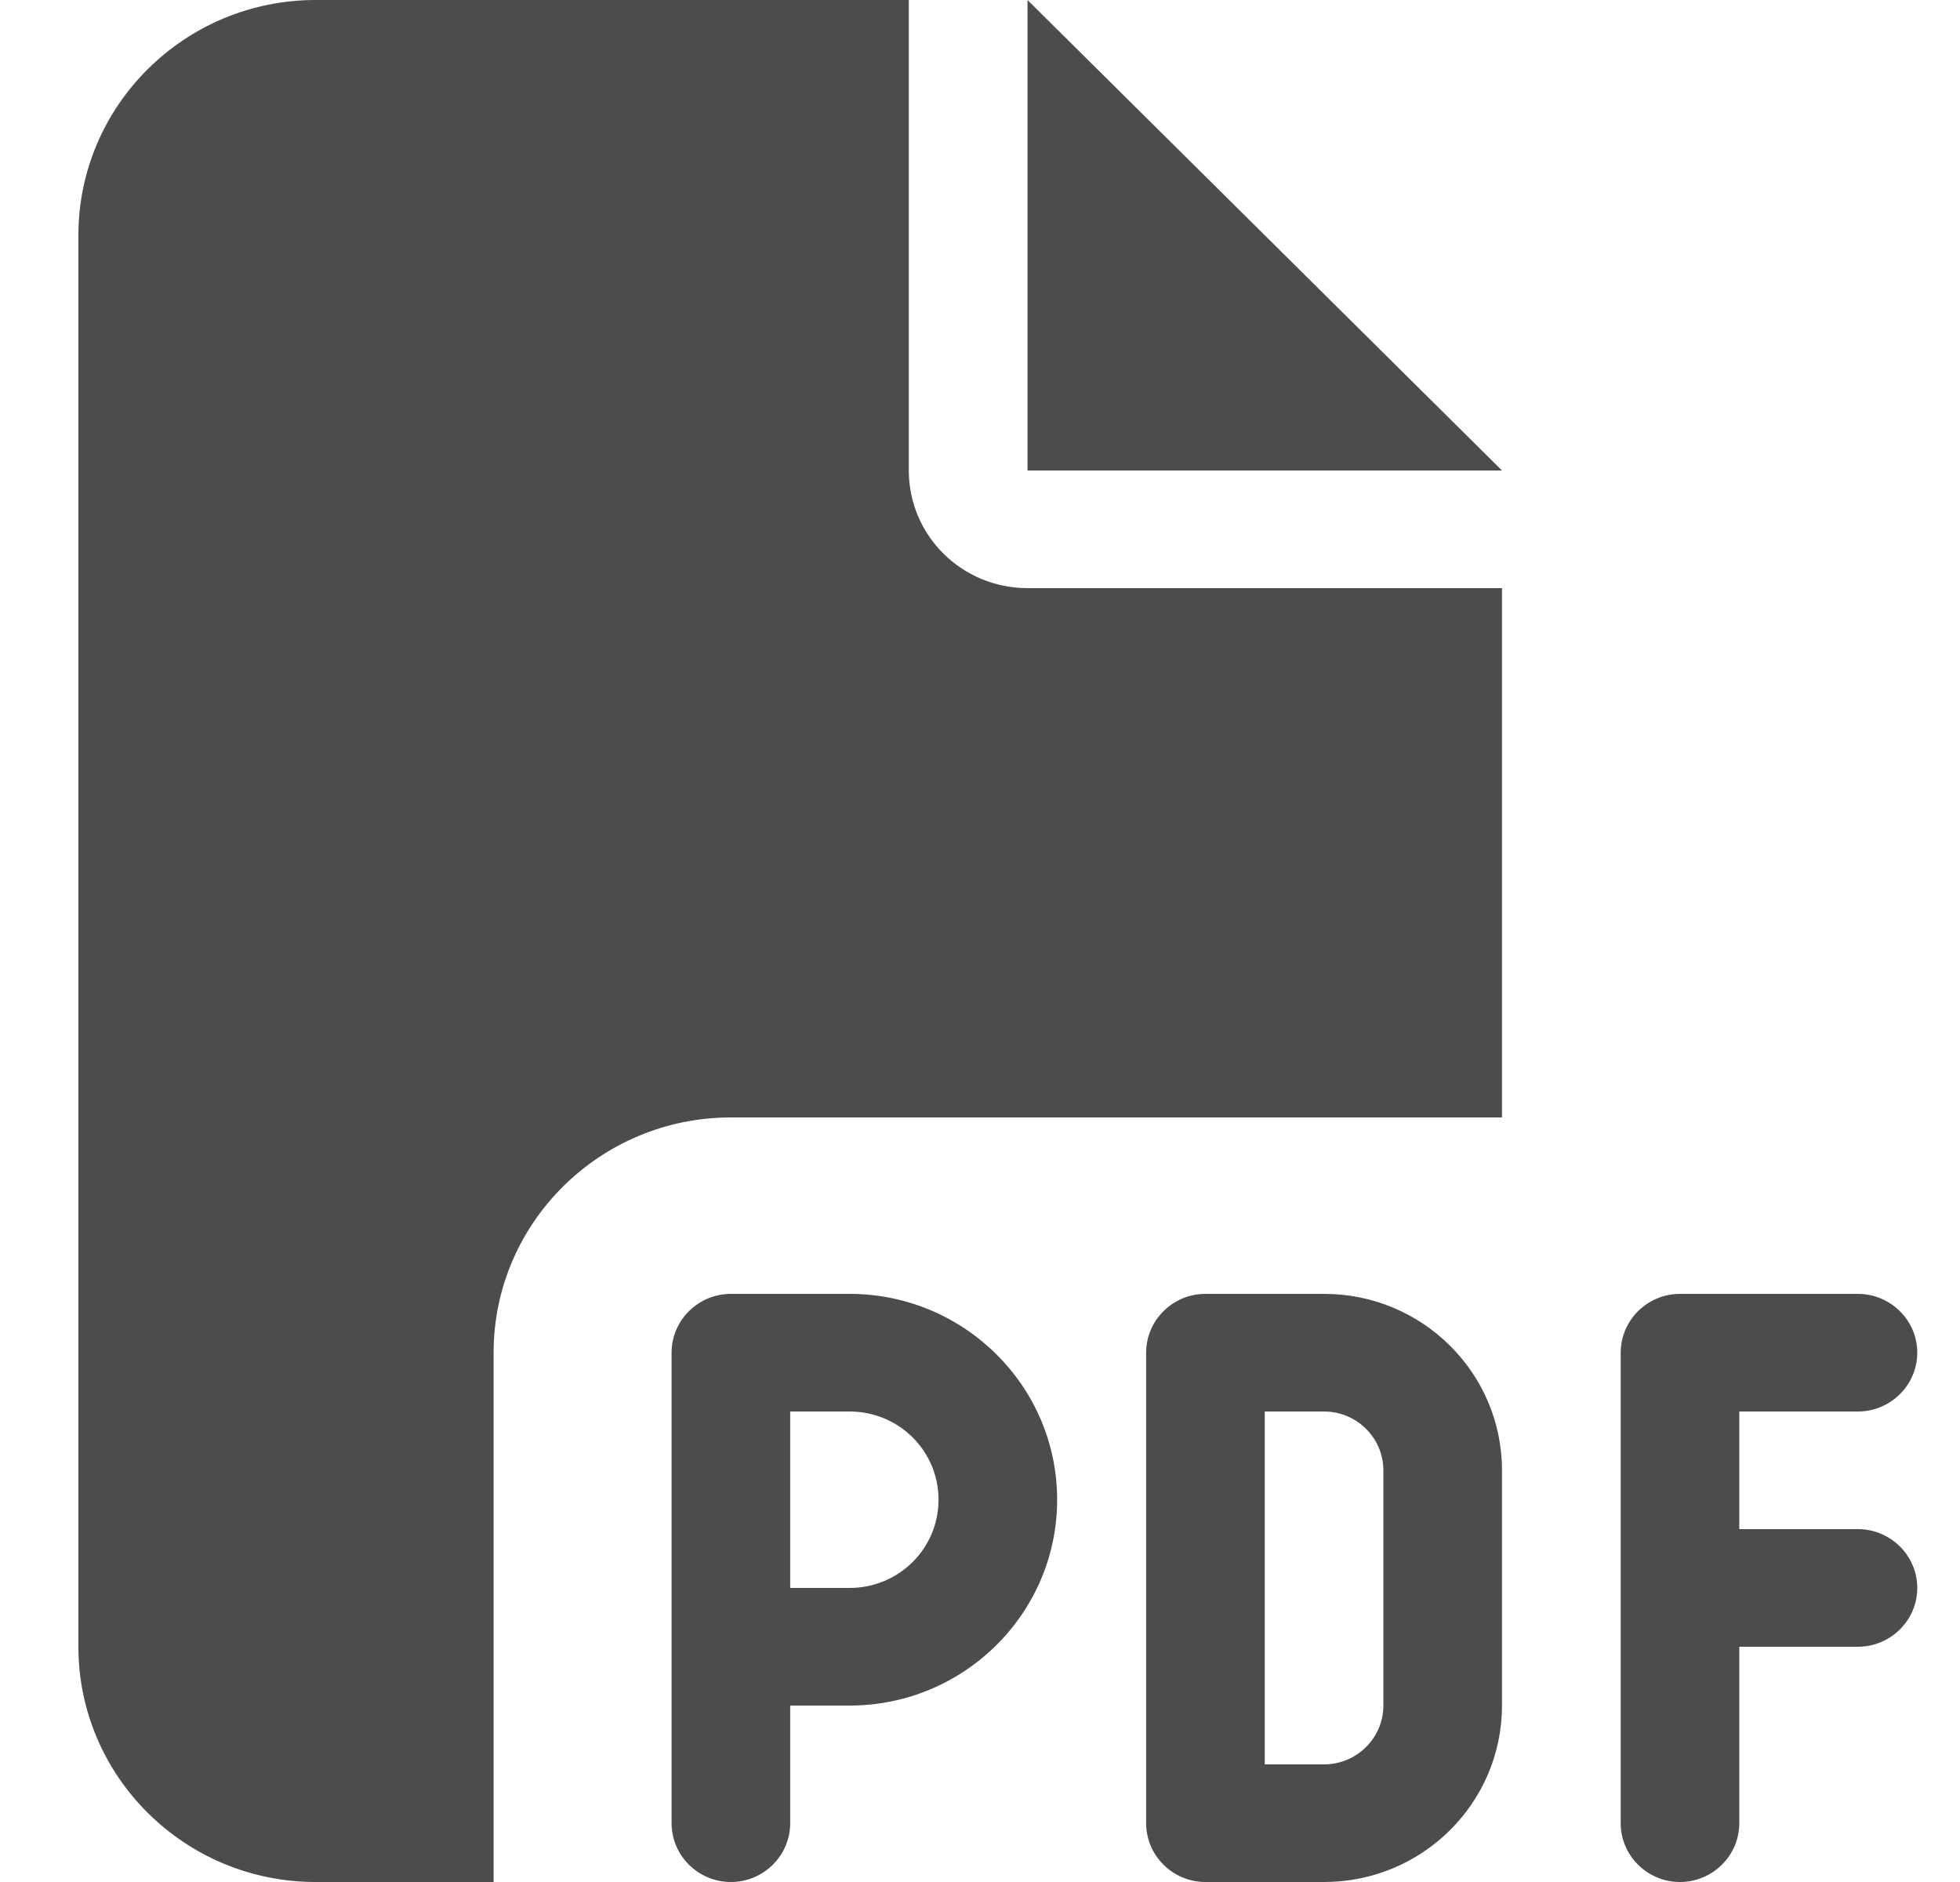
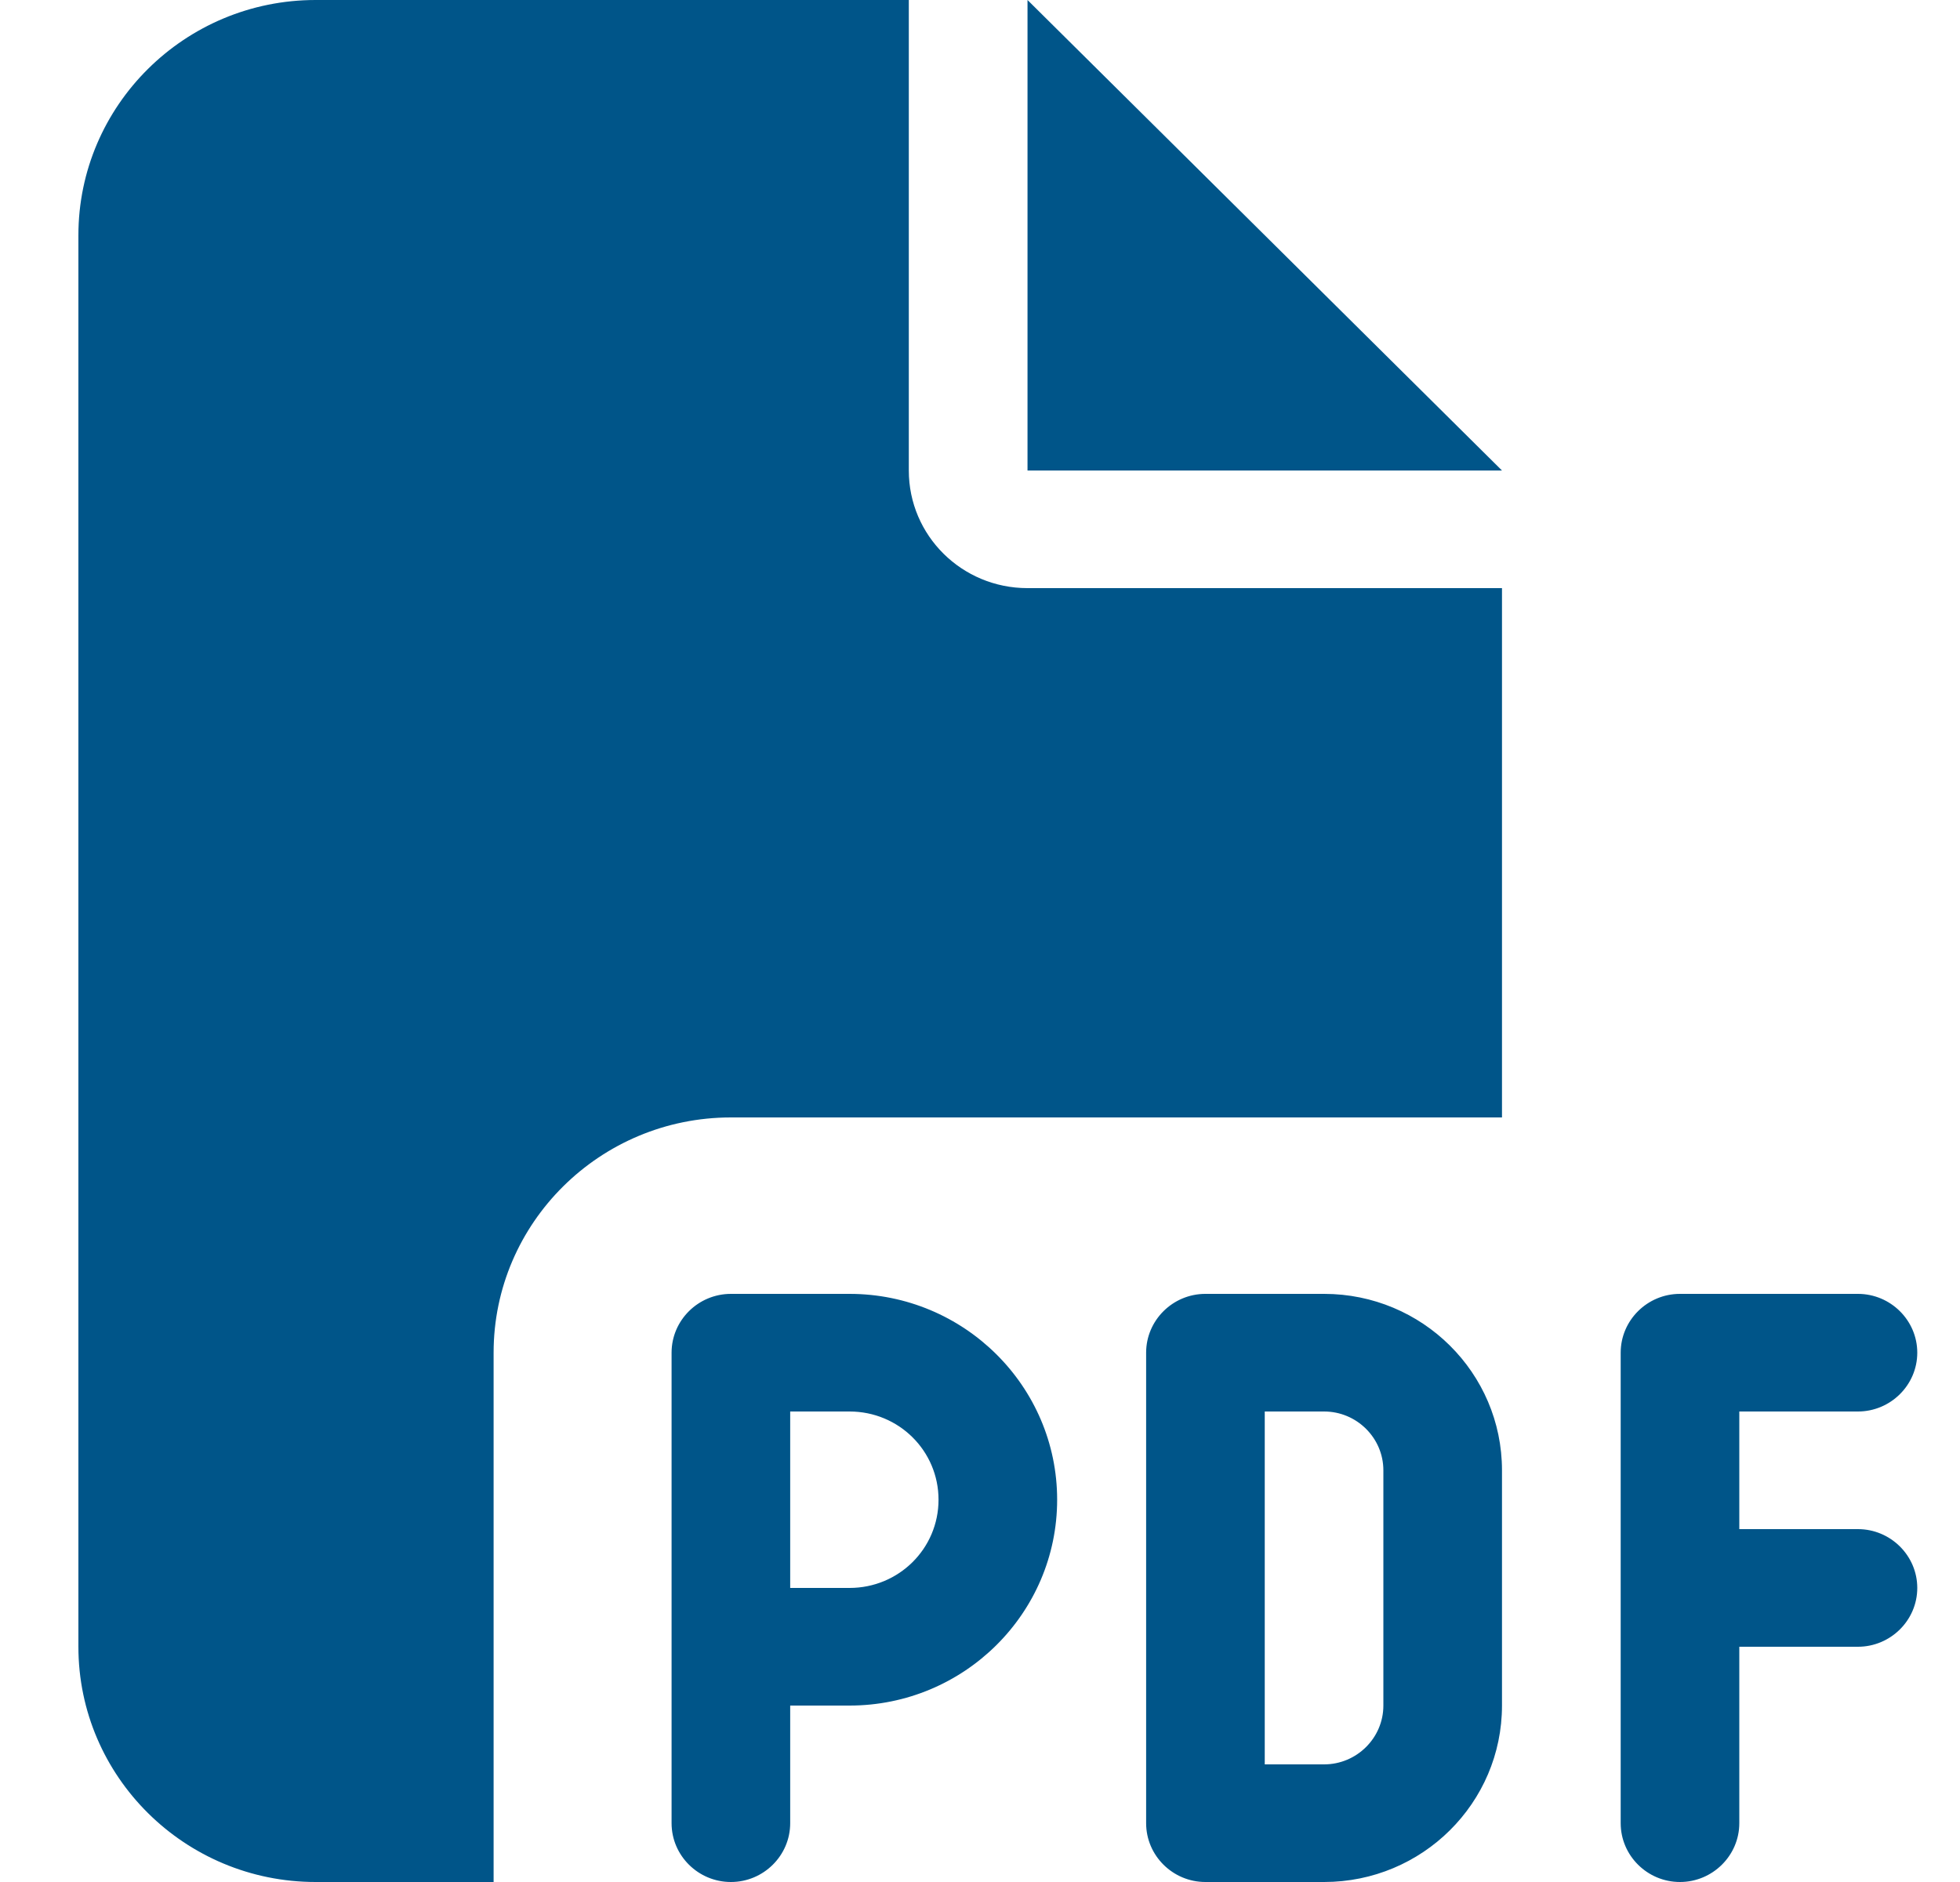
<svg xmlns="http://www.w3.org/2000/svg" width="25" height="24">
-   <path fill="#4B4C4D" transform="translate(1 0)" d="M0 3C0 1.345 1.357 0 3.026 0L10.592 0L10.592 6C10.592 6.83 11.269 7.5 12.106 7.5L18.158 7.5L18.158 14.25L8.323 14.25C6.653 14.25 5.296 15.595 5.296 17.25L5.296 24L3.026 24C1.357 24 0 22.655 0 21L0 3ZM18.158 6L12.106 6L12.106 0L18.158 6ZM8.323 16.5L9.836 16.5C11.297 16.5 12.484 17.677 12.484 19.125C12.484 20.573 11.297 21.75 9.836 21.75L9.079 21.75L9.079 23.25C9.079 23.663 8.739 24 8.323 24C7.906 24 7.566 23.663 7.566 23.25L7.566 21L7.566 17.25C7.566 16.837 7.906 16.5 8.323 16.5ZM9.836 20.25C10.465 20.25 10.971 19.748 10.971 19.125C10.971 18.502 10.465 18 9.836 18L9.079 18L9.079 20.25L9.836 20.25ZM14.375 16.5L15.889 16.5C17.142 16.5 18.158 17.508 18.158 18.75L18.158 21.75C18.158 22.992 17.142 24 15.889 24L14.375 24C13.959 24 13.619 23.663 13.619 23.25L13.619 17.25C13.619 16.837 13.959 16.5 14.375 16.5ZM15.889 22.5C16.305 22.5 16.645 22.163 16.645 21.75L16.645 18.75C16.645 18.337 16.305 18 15.889 18L15.132 18L15.132 22.5L15.889 22.5ZM19.672 17.25C19.672 16.837 20.012 16.5 20.428 16.5L22.698 16.5C23.114 16.5 23.455 16.837 23.455 17.25C23.455 17.663 23.114 18 22.698 18L21.185 18L21.185 19.5L22.698 19.5C23.114 19.5 23.455 19.837 23.455 20.25C23.455 20.663 23.114 21 22.698 21L21.185 21L21.185 23.25C21.185 23.663 20.844 24 20.428 24C20.012 24 19.672 23.663 19.672 23.25L19.672 20.25L19.672 17.25Z" />
+   <path fill="#005589" transform="translate(1 0)" d="M0 3C0 1.345 1.357 0 3.026 0L10.592 0L10.592 6C10.592 6.83 11.269 7.5 12.106 7.5L18.158 7.5L18.158 14.25L8.323 14.25C6.653 14.25 5.296 15.595 5.296 17.25L5.296 24L3.026 24C1.357 24 0 22.655 0 21L0 3ZM18.158 6L12.106 6L12.106 0L18.158 6ZM8.323 16.5L9.836 16.5C11.297 16.5 12.484 17.677 12.484 19.125C12.484 20.573 11.297 21.75 9.836 21.75L9.079 21.75L9.079 23.25C9.079 23.663 8.739 24 8.323 24C7.906 24 7.566 23.663 7.566 23.25L7.566 21L7.566 17.25C7.566 16.837 7.906 16.5 8.323 16.5ZM9.836 20.25C10.465 20.25 10.971 19.748 10.971 19.125C10.971 18.502 10.465 18 9.836 18L9.079 18L9.079 20.25L9.836 20.25ZM14.375 16.5L15.889 16.5C17.142 16.5 18.158 17.508 18.158 18.75L18.158 21.75C18.158 22.992 17.142 24 15.889 24L14.375 24C13.959 24 13.619 23.663 13.619 23.25L13.619 17.25C13.619 16.837 13.959 16.5 14.375 16.5ZM15.889 22.5C16.305 22.5 16.645 22.163 16.645 21.75L16.645 18.75C16.645 18.337 16.305 18 15.889 18L15.132 18L15.132 22.5L15.889 22.5ZM19.672 17.25C19.672 16.837 20.012 16.5 20.428 16.5L22.698 16.5C23.114 16.5 23.455 16.837 23.455 17.25C23.455 17.663 23.114 18 22.698 18L21.185 18L21.185 19.5L22.698 19.5C23.114 19.5 23.455 19.837 23.455 20.25C23.455 20.663 23.114 21 22.698 21L21.185 21L21.185 23.25C21.185 23.663 20.844 24 20.428 24C20.012 24 19.672 23.663 19.672 23.25L19.672 20.25L19.672 17.25Z" />
</svg>
